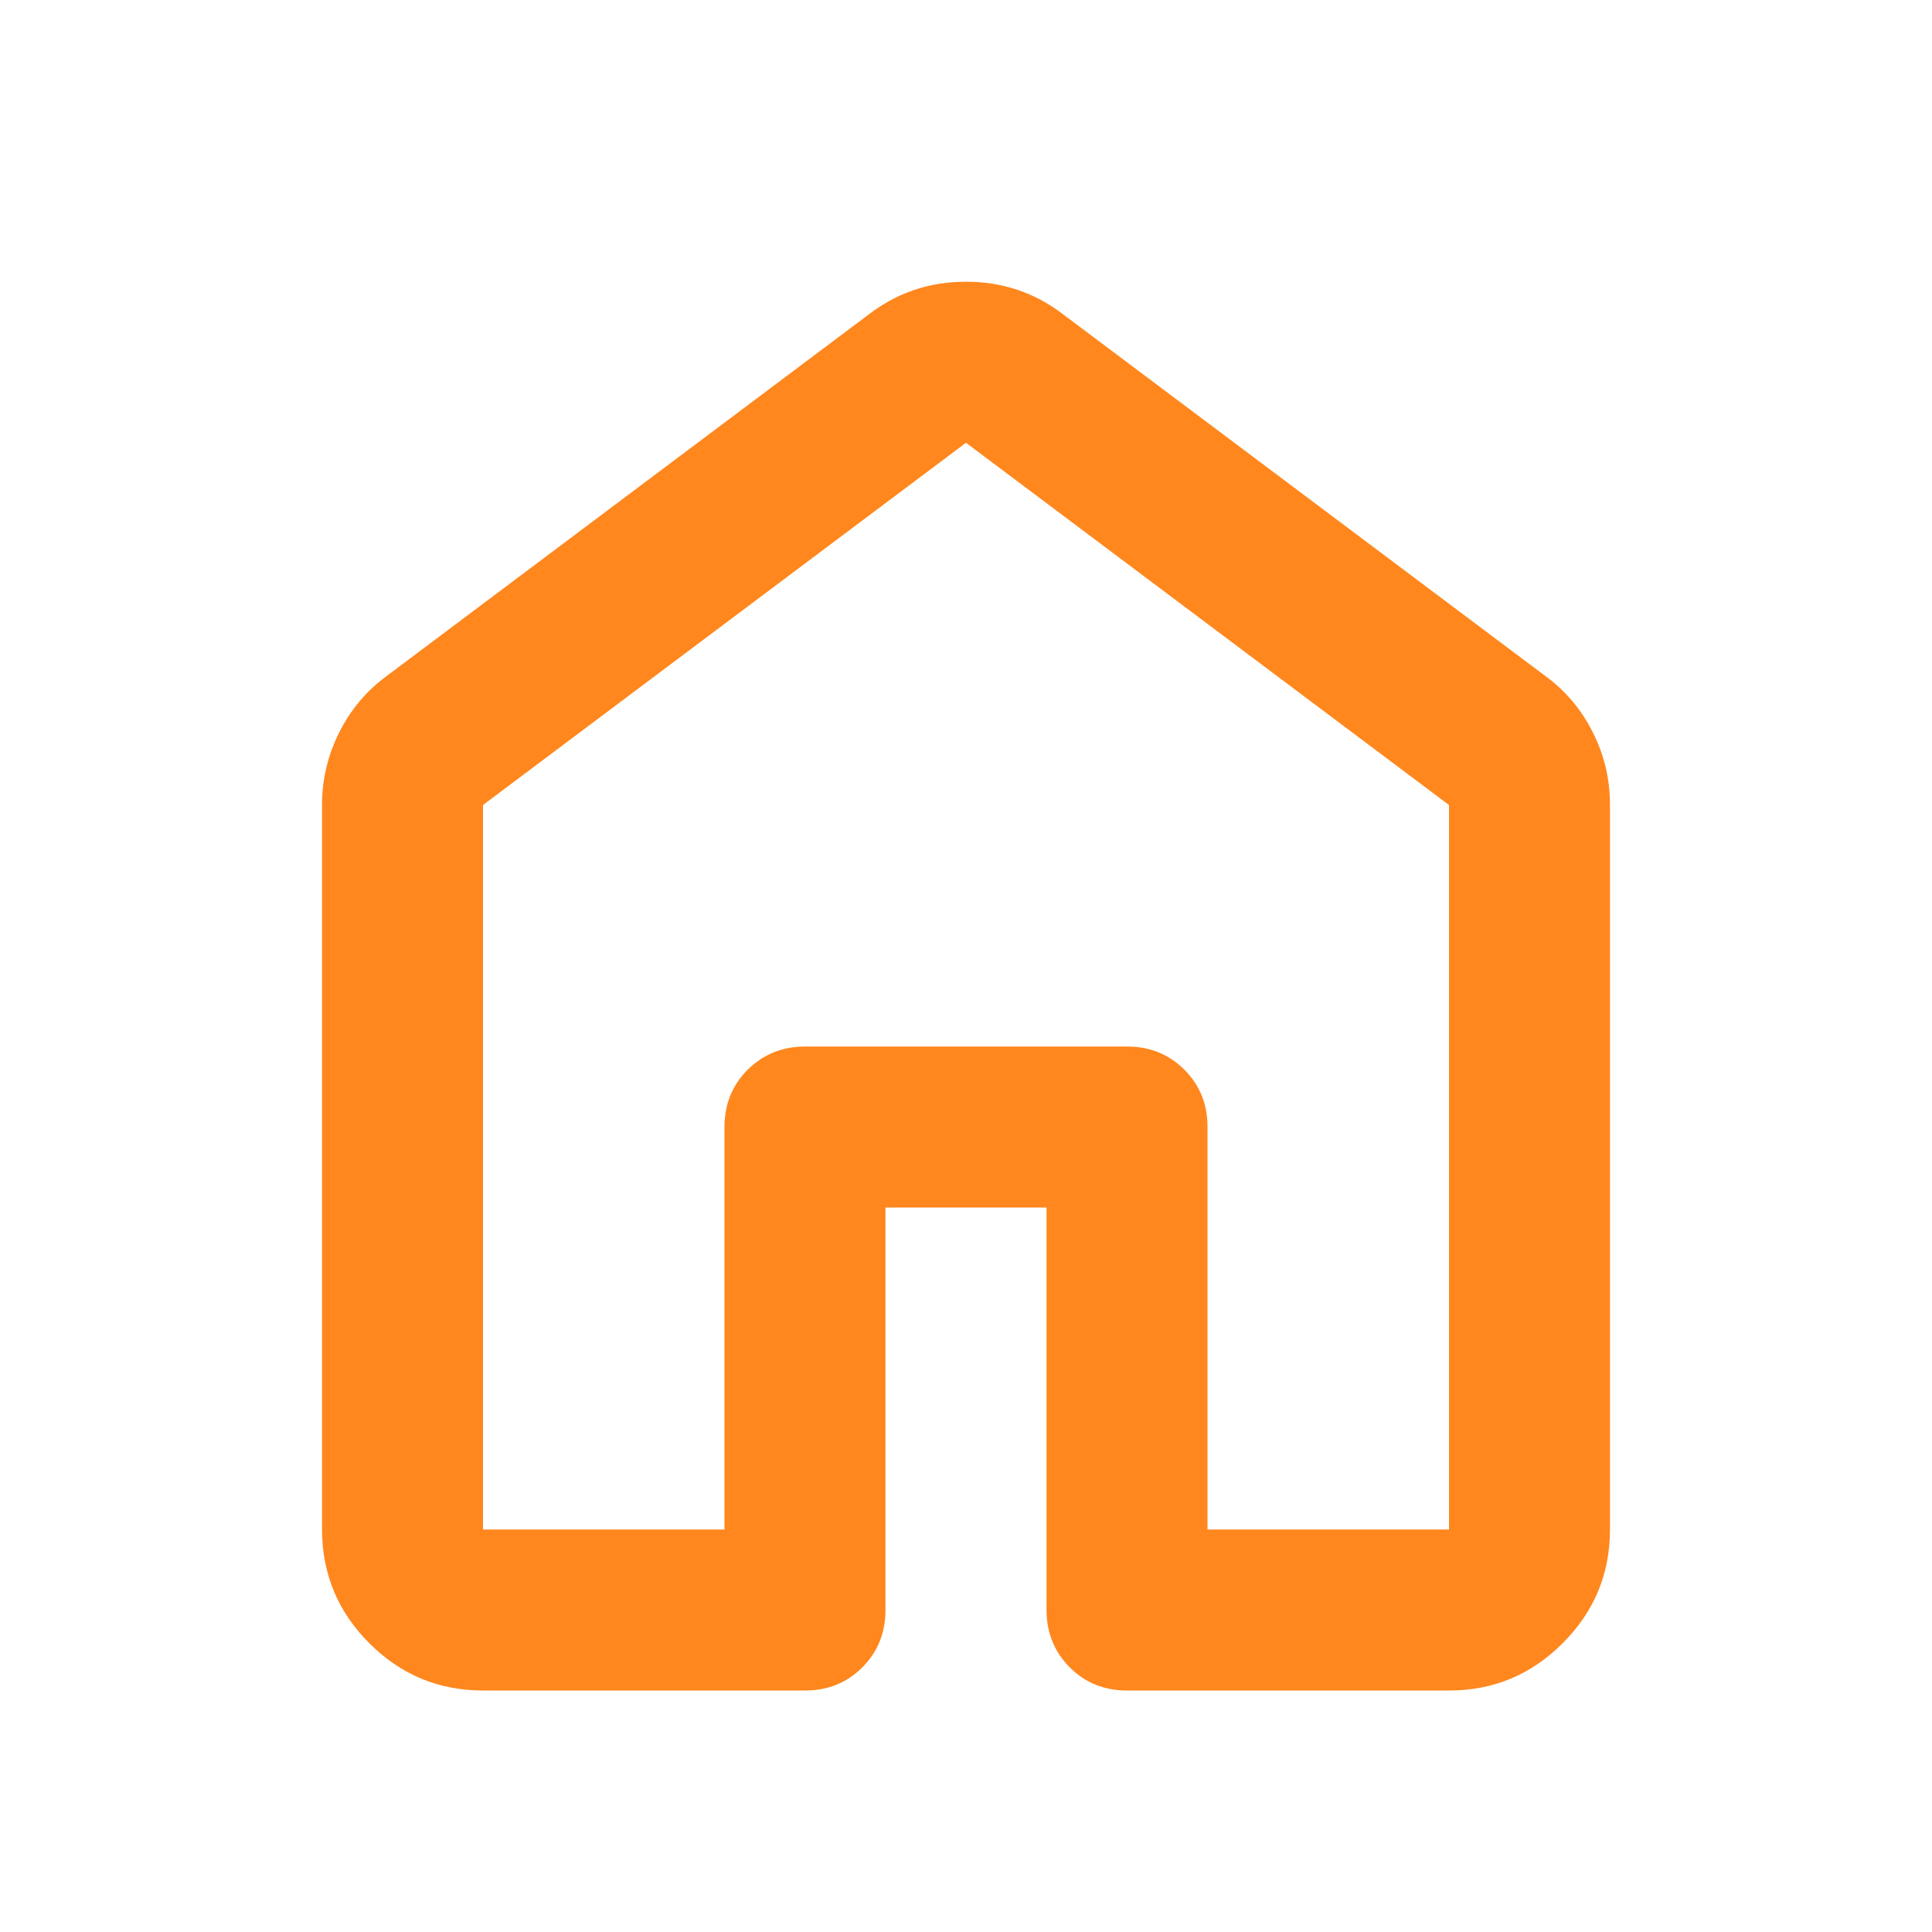
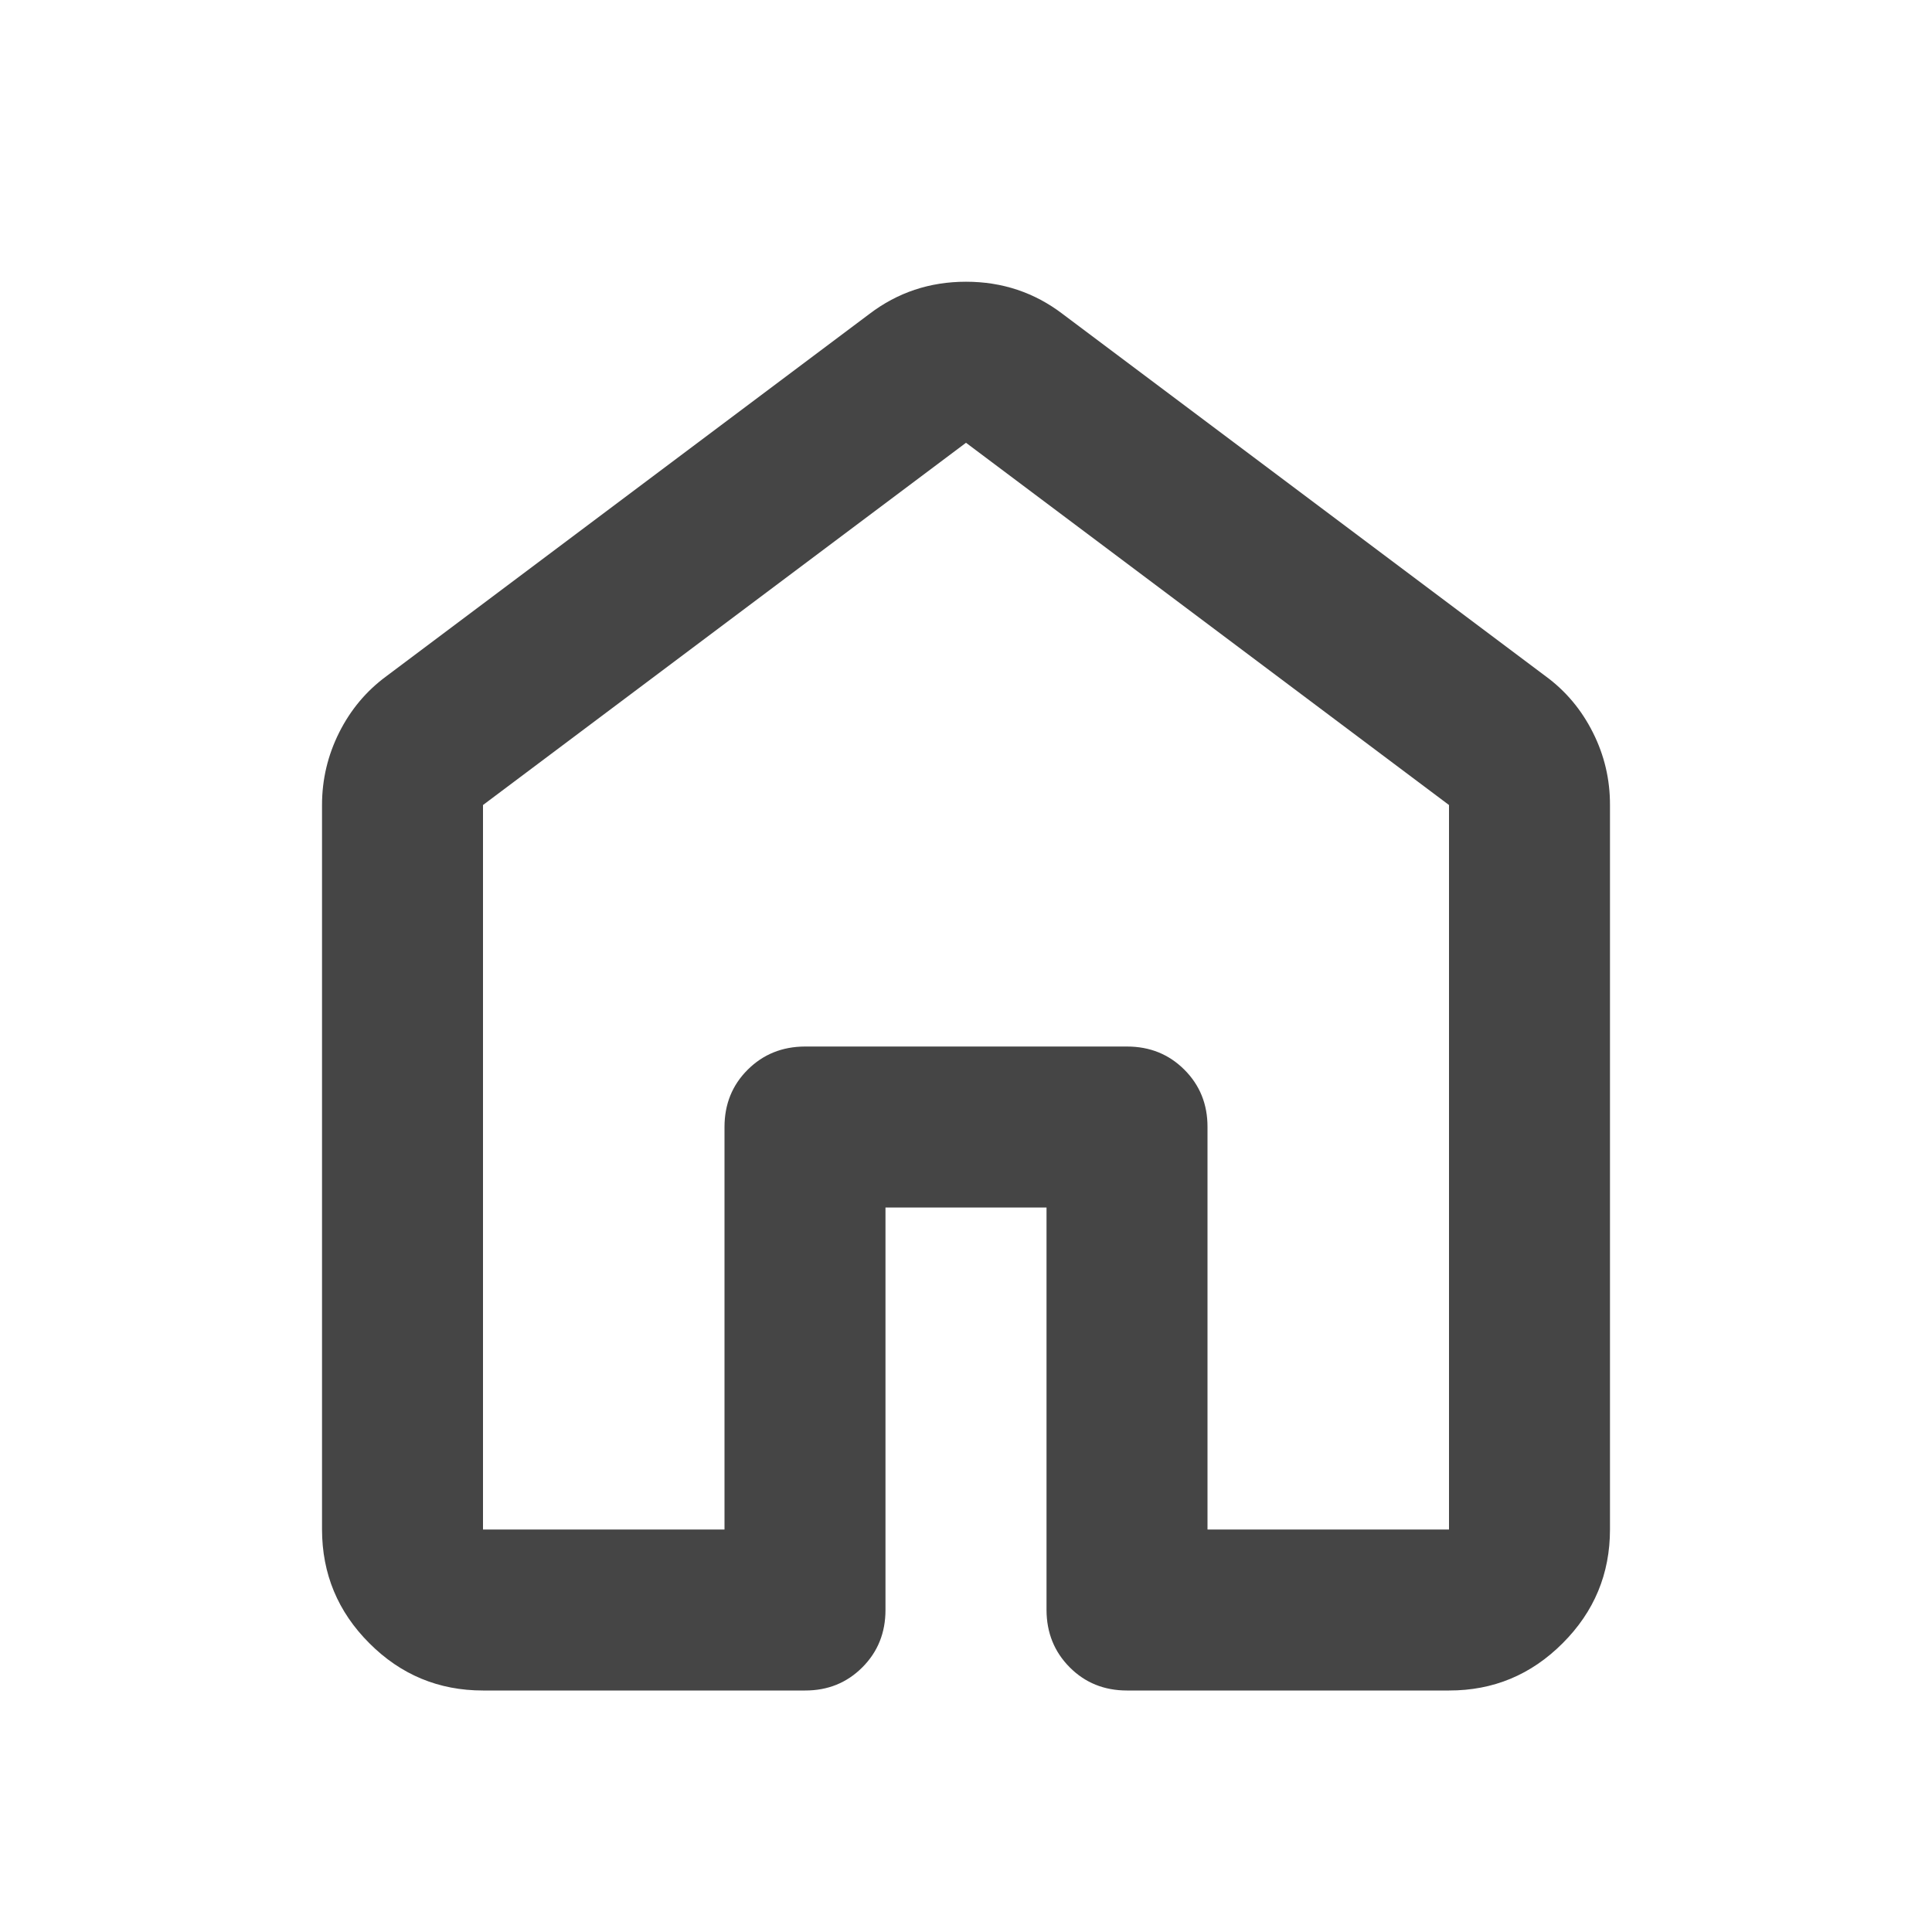
<svg xmlns="http://www.w3.org/2000/svg" width="28" height="28" viewBox="0 0 28 28" fill="none">
-   <path d="M7 22.167H10.5V16.333C10.5 16.003 10.612 15.726 10.836 15.503C11.06 15.28 11.337 15.168 11.667 15.167H16.333C16.664 15.167 16.941 15.279 17.165 15.503C17.389 15.727 17.501 16.004 17.5 16.333V22.167H21V11.667L14 6.417L7 11.667V22.167ZM4.667 22.167V11.667C4.667 11.297 4.75 10.947 4.915 10.617C5.081 10.286 5.309 10.014 5.6 9.8L12.6 4.55C13.008 4.239 13.475 4.083 14 4.083C14.525 4.083 14.992 4.239 15.4 4.55L22.4 9.8C22.692 10.014 22.92 10.286 23.086 10.617C23.252 10.947 23.334 11.297 23.333 11.667V22.167C23.333 22.808 23.105 23.358 22.647 23.815C22.19 24.273 21.641 24.501 21 24.5H16.333C16.003 24.5 15.726 24.388 15.503 24.164C15.28 23.94 15.168 23.663 15.167 23.333V17.5H12.833V23.333C12.833 23.664 12.721 23.941 12.497 24.165C12.273 24.389 11.996 24.501 11.667 24.5H7C6.358 24.5 5.809 24.272 5.353 23.815C4.896 23.359 4.668 22.809 4.667 22.167Z" fill="#FF871E" />
+   <path d="M7 22.167H10.5V16.333C10.5 16.003 10.612 15.726 10.836 15.503C11.06 15.28 11.337 15.168 11.667 15.167H16.333C16.664 15.167 16.941 15.279 17.165 15.503C17.389 15.727 17.501 16.004 17.5 16.333V22.167H21V11.667L14 6.417L7 11.667V22.167ZM4.667 22.167V11.667C4.667 11.297 4.75 10.947 4.915 10.617C5.081 10.286 5.309 10.014 5.6 9.8L12.6 4.55C13.008 4.239 13.475 4.083 14 4.083C14.525 4.083 14.992 4.239 15.4 4.55L22.4 9.8C22.692 10.014 22.92 10.286 23.086 10.617C23.252 10.947 23.334 11.297 23.333 11.667V22.167C23.333 22.808 23.105 23.358 22.647 23.815C22.19 24.273 21.641 24.501 21 24.5H16.333C16.003 24.5 15.726 24.388 15.503 24.164C15.28 23.94 15.168 23.663 15.167 23.333V17.5H12.833V23.333C12.833 23.664 12.721 23.941 12.497 24.165C12.273 24.389 11.996 24.501 11.667 24.5H7C6.358 24.5 5.809 24.272 5.353 23.815C4.896 23.359 4.668 22.809 4.667 22.167Z" fill="#454545" />
</svg>
